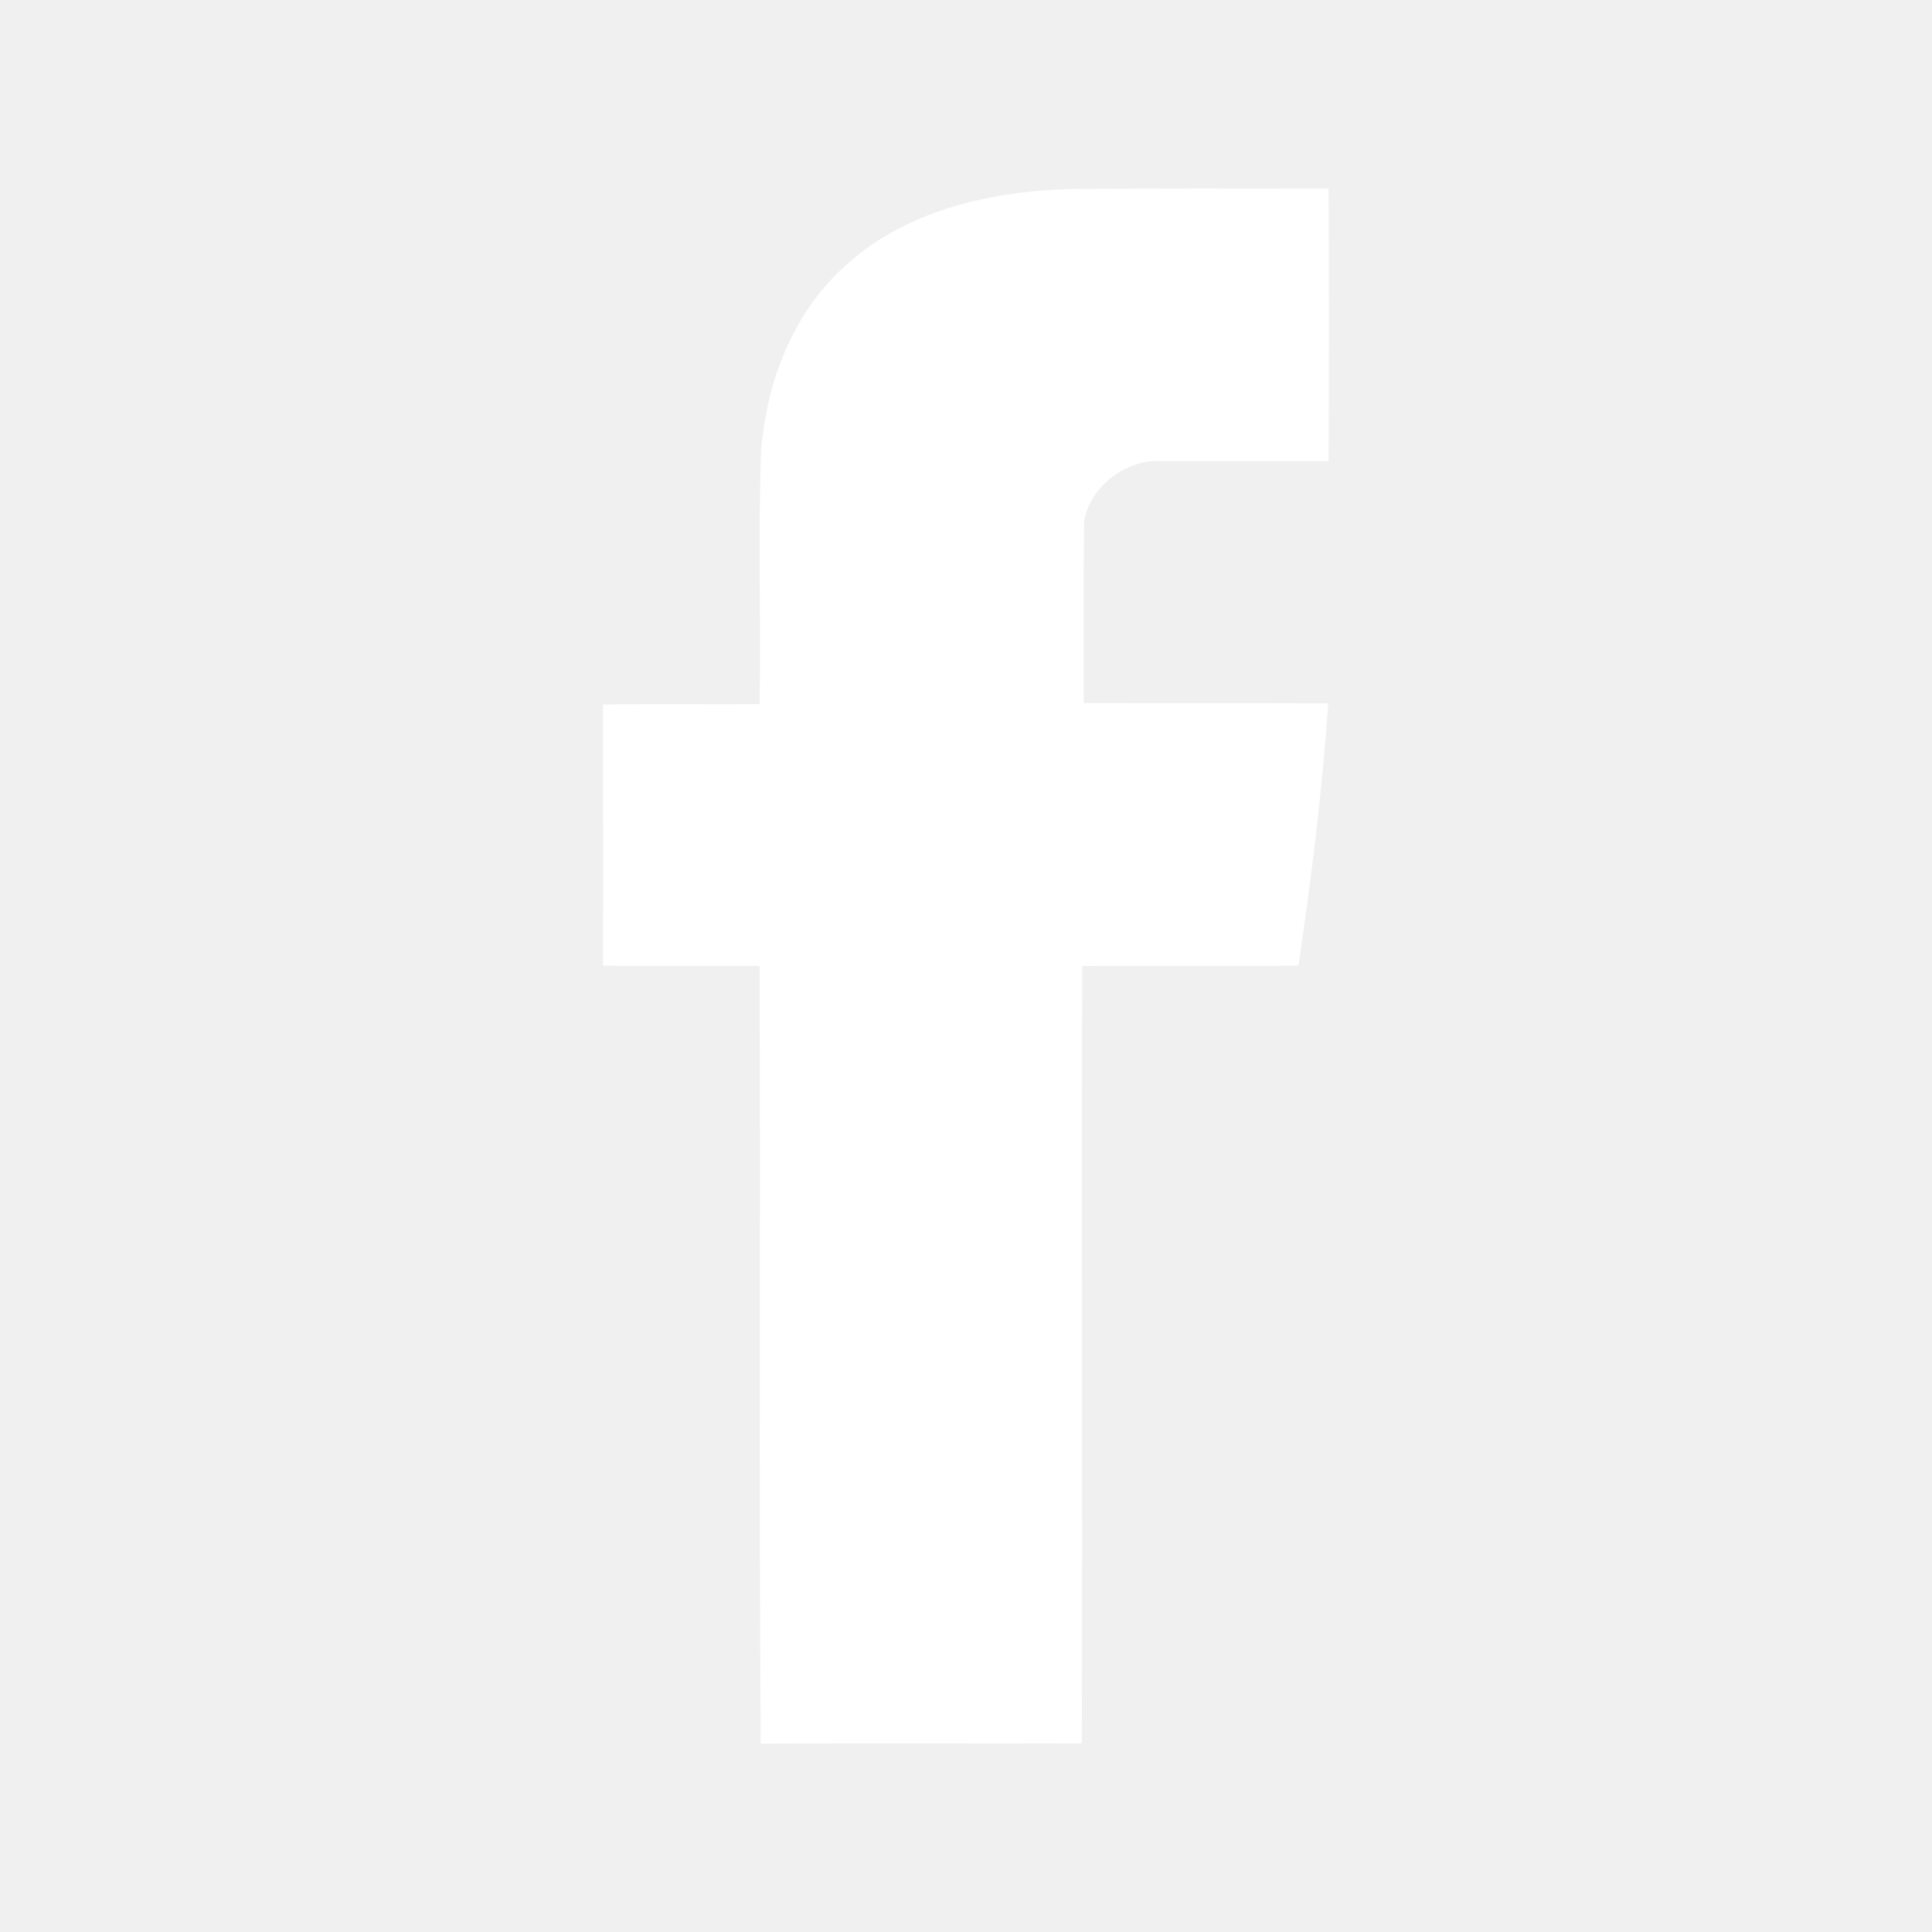
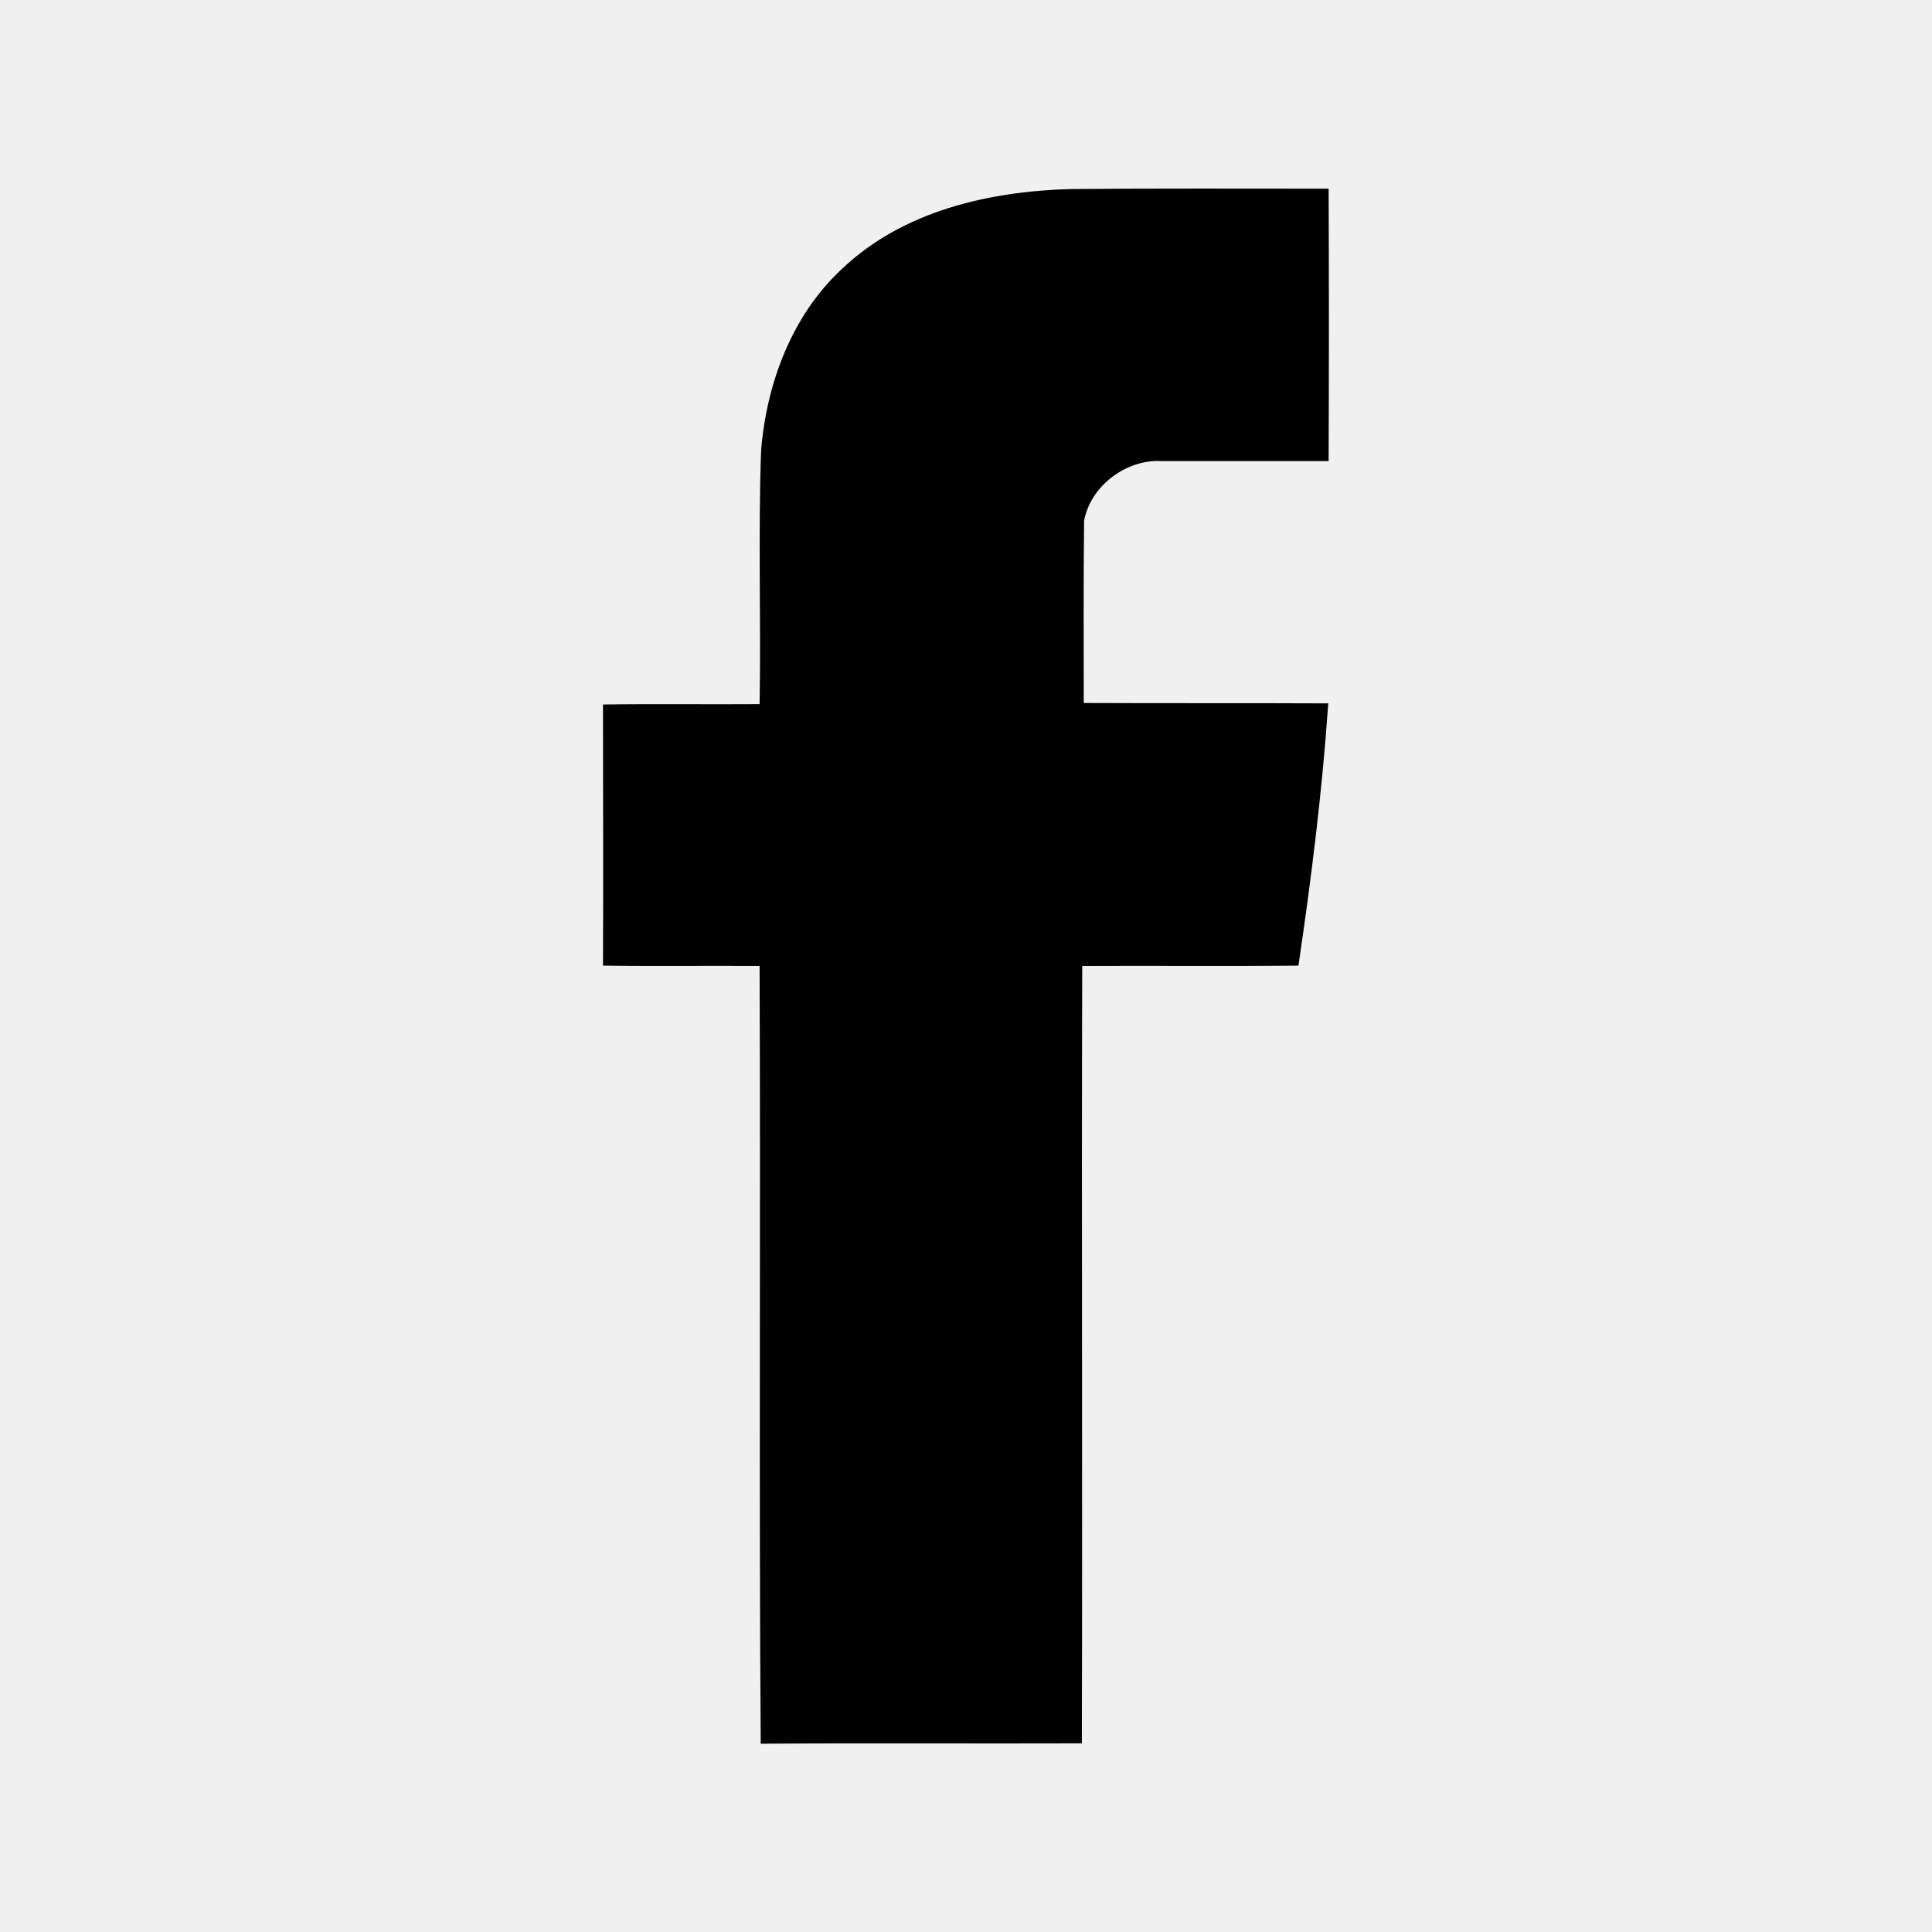
<svg xmlns="http://www.w3.org/2000/svg" version="1.1" id="Layer_1" x="0px" y="0px" viewBox="0 0 512 512" style="enable-background:new 0 0 512 512;" xml:space="preserve">
  <style type="text/css">
- 	.st0{enable-background:new    ;}
- 	.st1{fill:#FFFF00;}
- 	.st2{fill:#FFFFFF;}
+ 	.st0{}
</style>
  <text transform="matrix(1 0 0 1 168.7834 543.8093)" class="st1" style="font-family:'Verdana-Bold'; font-size:20px;">simpleicon.com</text>
  <text transform="matrix(1 0 0 1 9.1934 567.8093)" class="st1" style="font-family:'Verdana'; font-size:20px;">Collection Of Flat Icon, Symbols And Glyph Icons</text>
  <g id="_x23_020201ff">
    <path class="st2" d="M223.2,71.2c16.1-15.3,38.9-20.5,60.5-21.1c22.8-0.2,45.6-0.1,68.4-0.1c0.1,24.1,0.1,48.1,0,72.2   c-14.7,0-29.5,0-44.2,0c-9.3-0.6-18.9,6.5-20.6,15.8c-0.2,16.1-0.1,32.2-0.1,48.3c21.6,0.1,43.2,0,64.8,0.1   c-1.6,23.3-4.5,46.5-7.9,69.5c-19.1,0.2-38.2,0-57.3,0.1c-0.2,68.7,0.1,137.3-0.1,206c-28.4,0.1-56.7-0.1-85.1,0.1   c-0.5-68.7,0-137.4-0.3-206.1c-13.8-0.1-27.7,0.1-41.5-0.1c0.1-23.1,0-46.2,0-69.2c13.8-0.2,27.7,0,41.5-0.1   c0.4-22.4-0.4-44.9,0.4-67.3C203.2,101.4,209.9,83.5,223.2,71.2z" />
  </g>
</svg>
